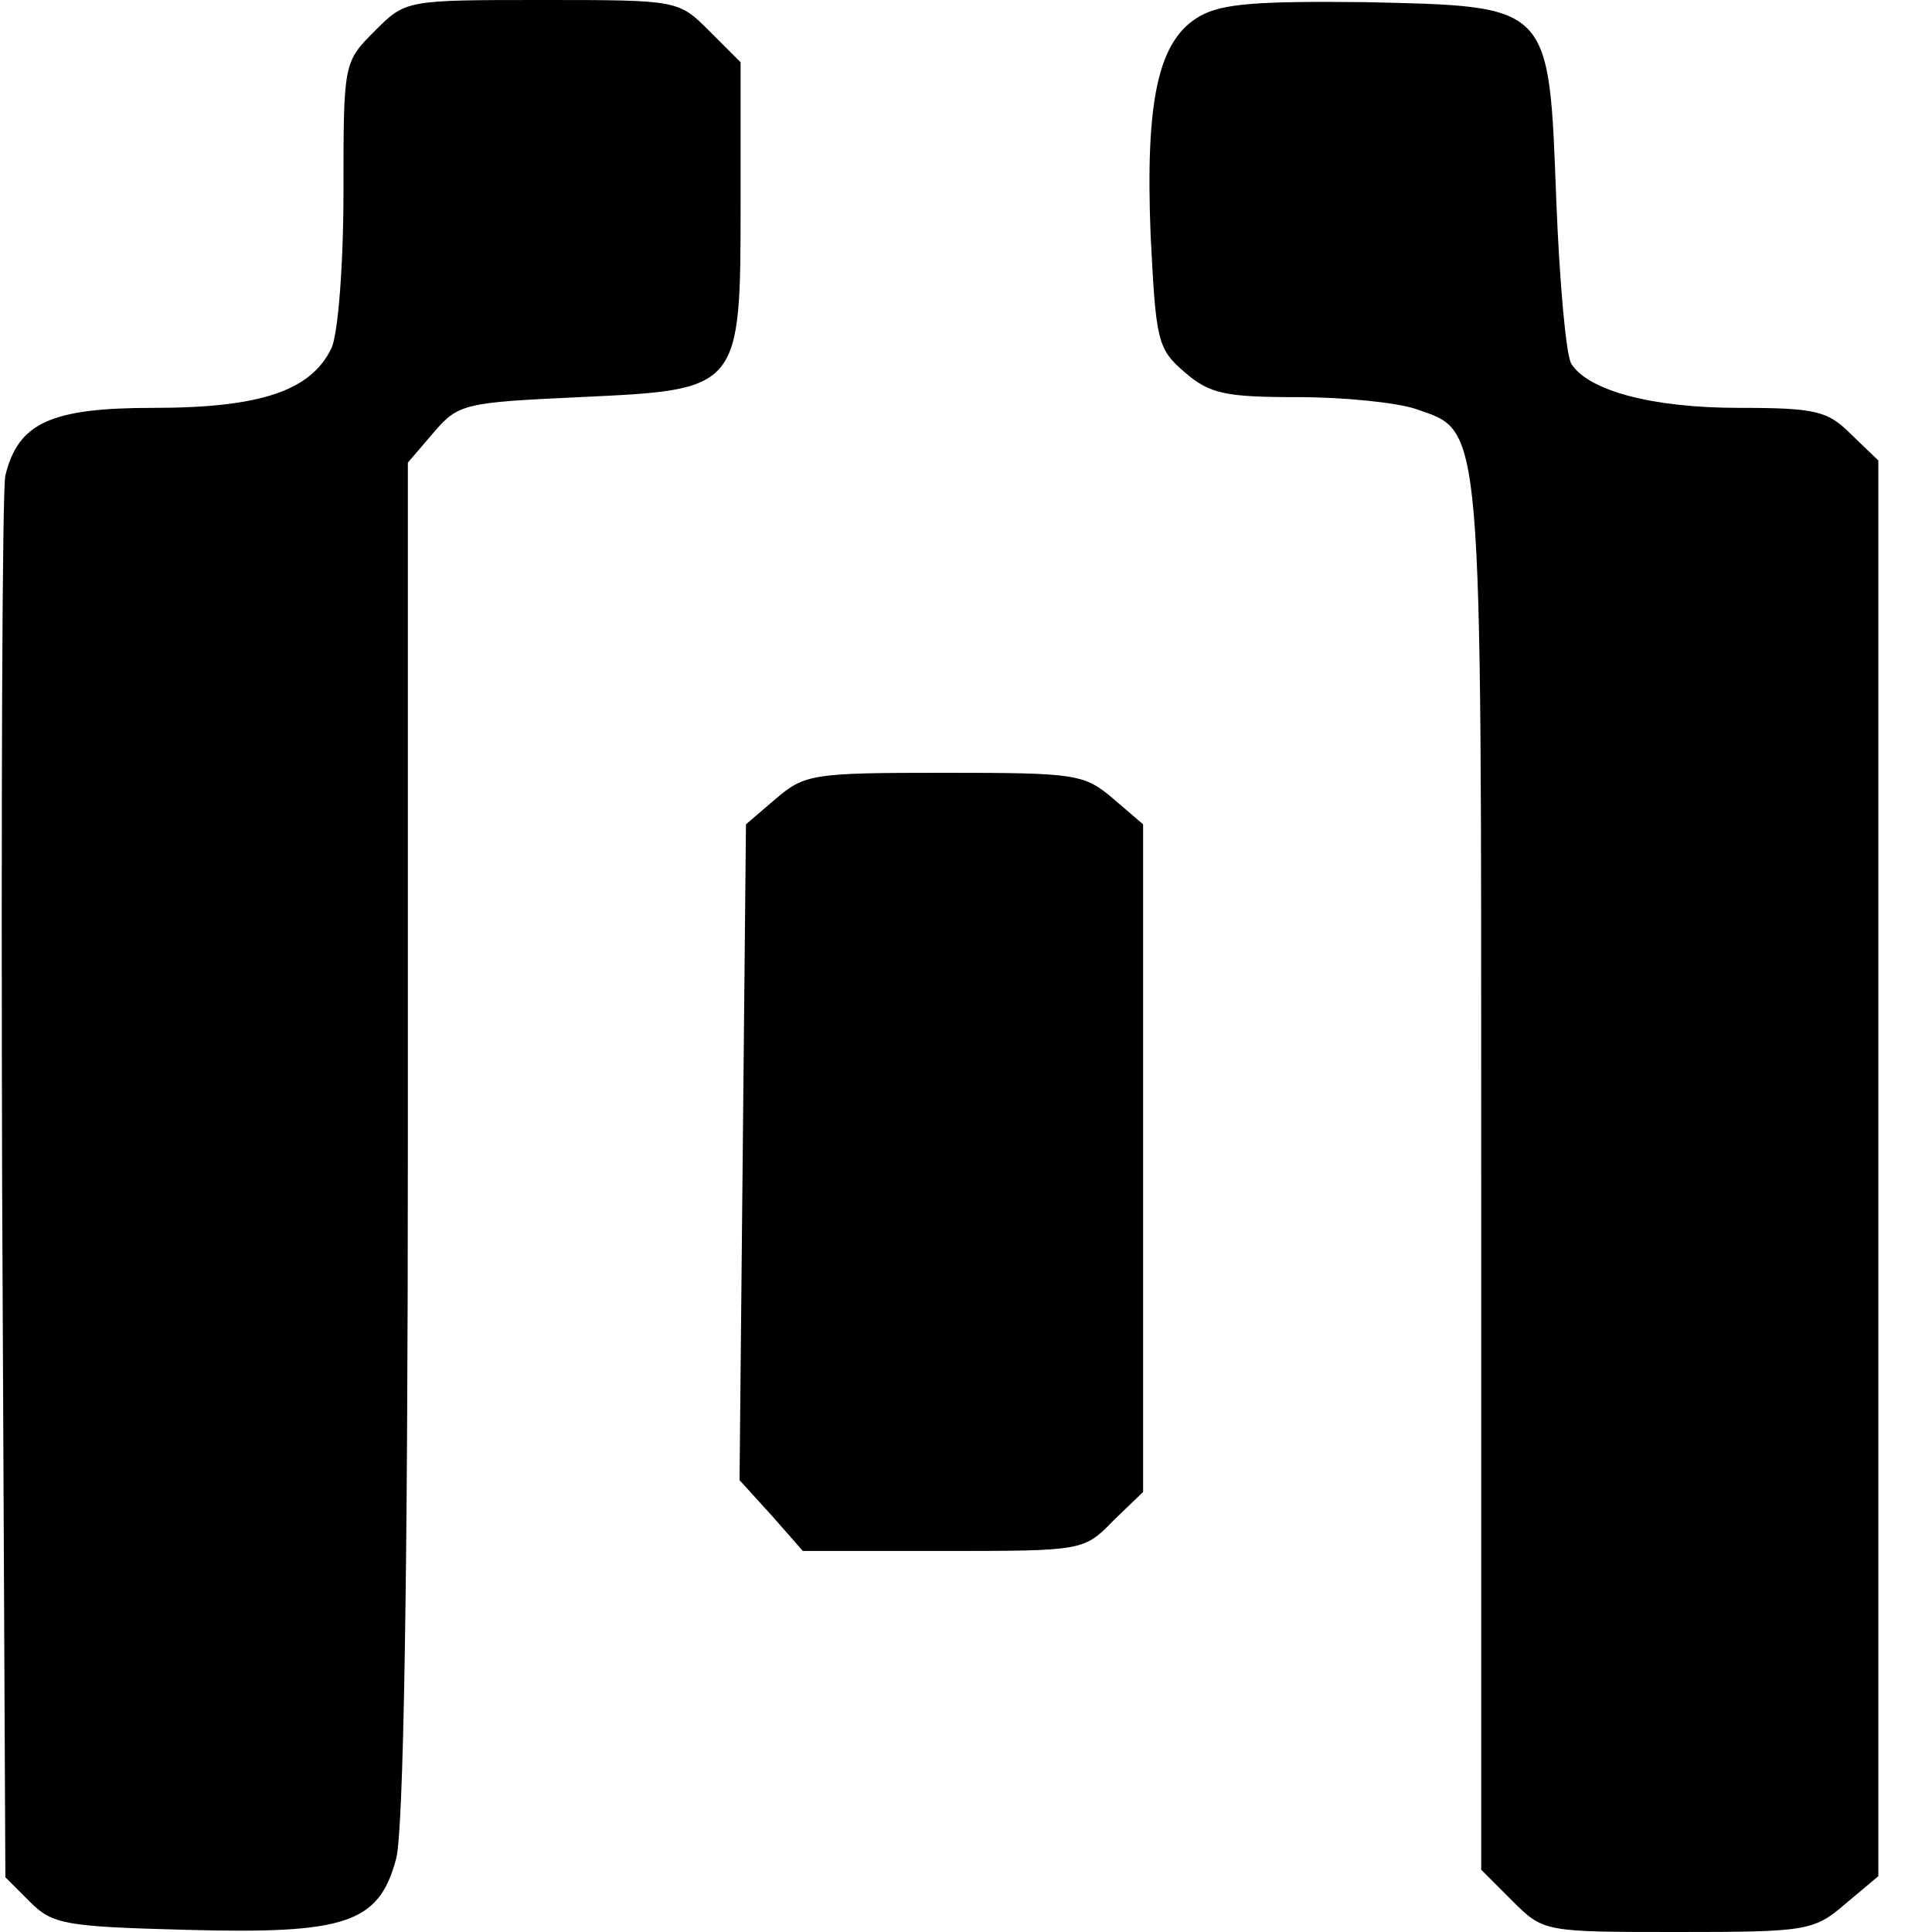
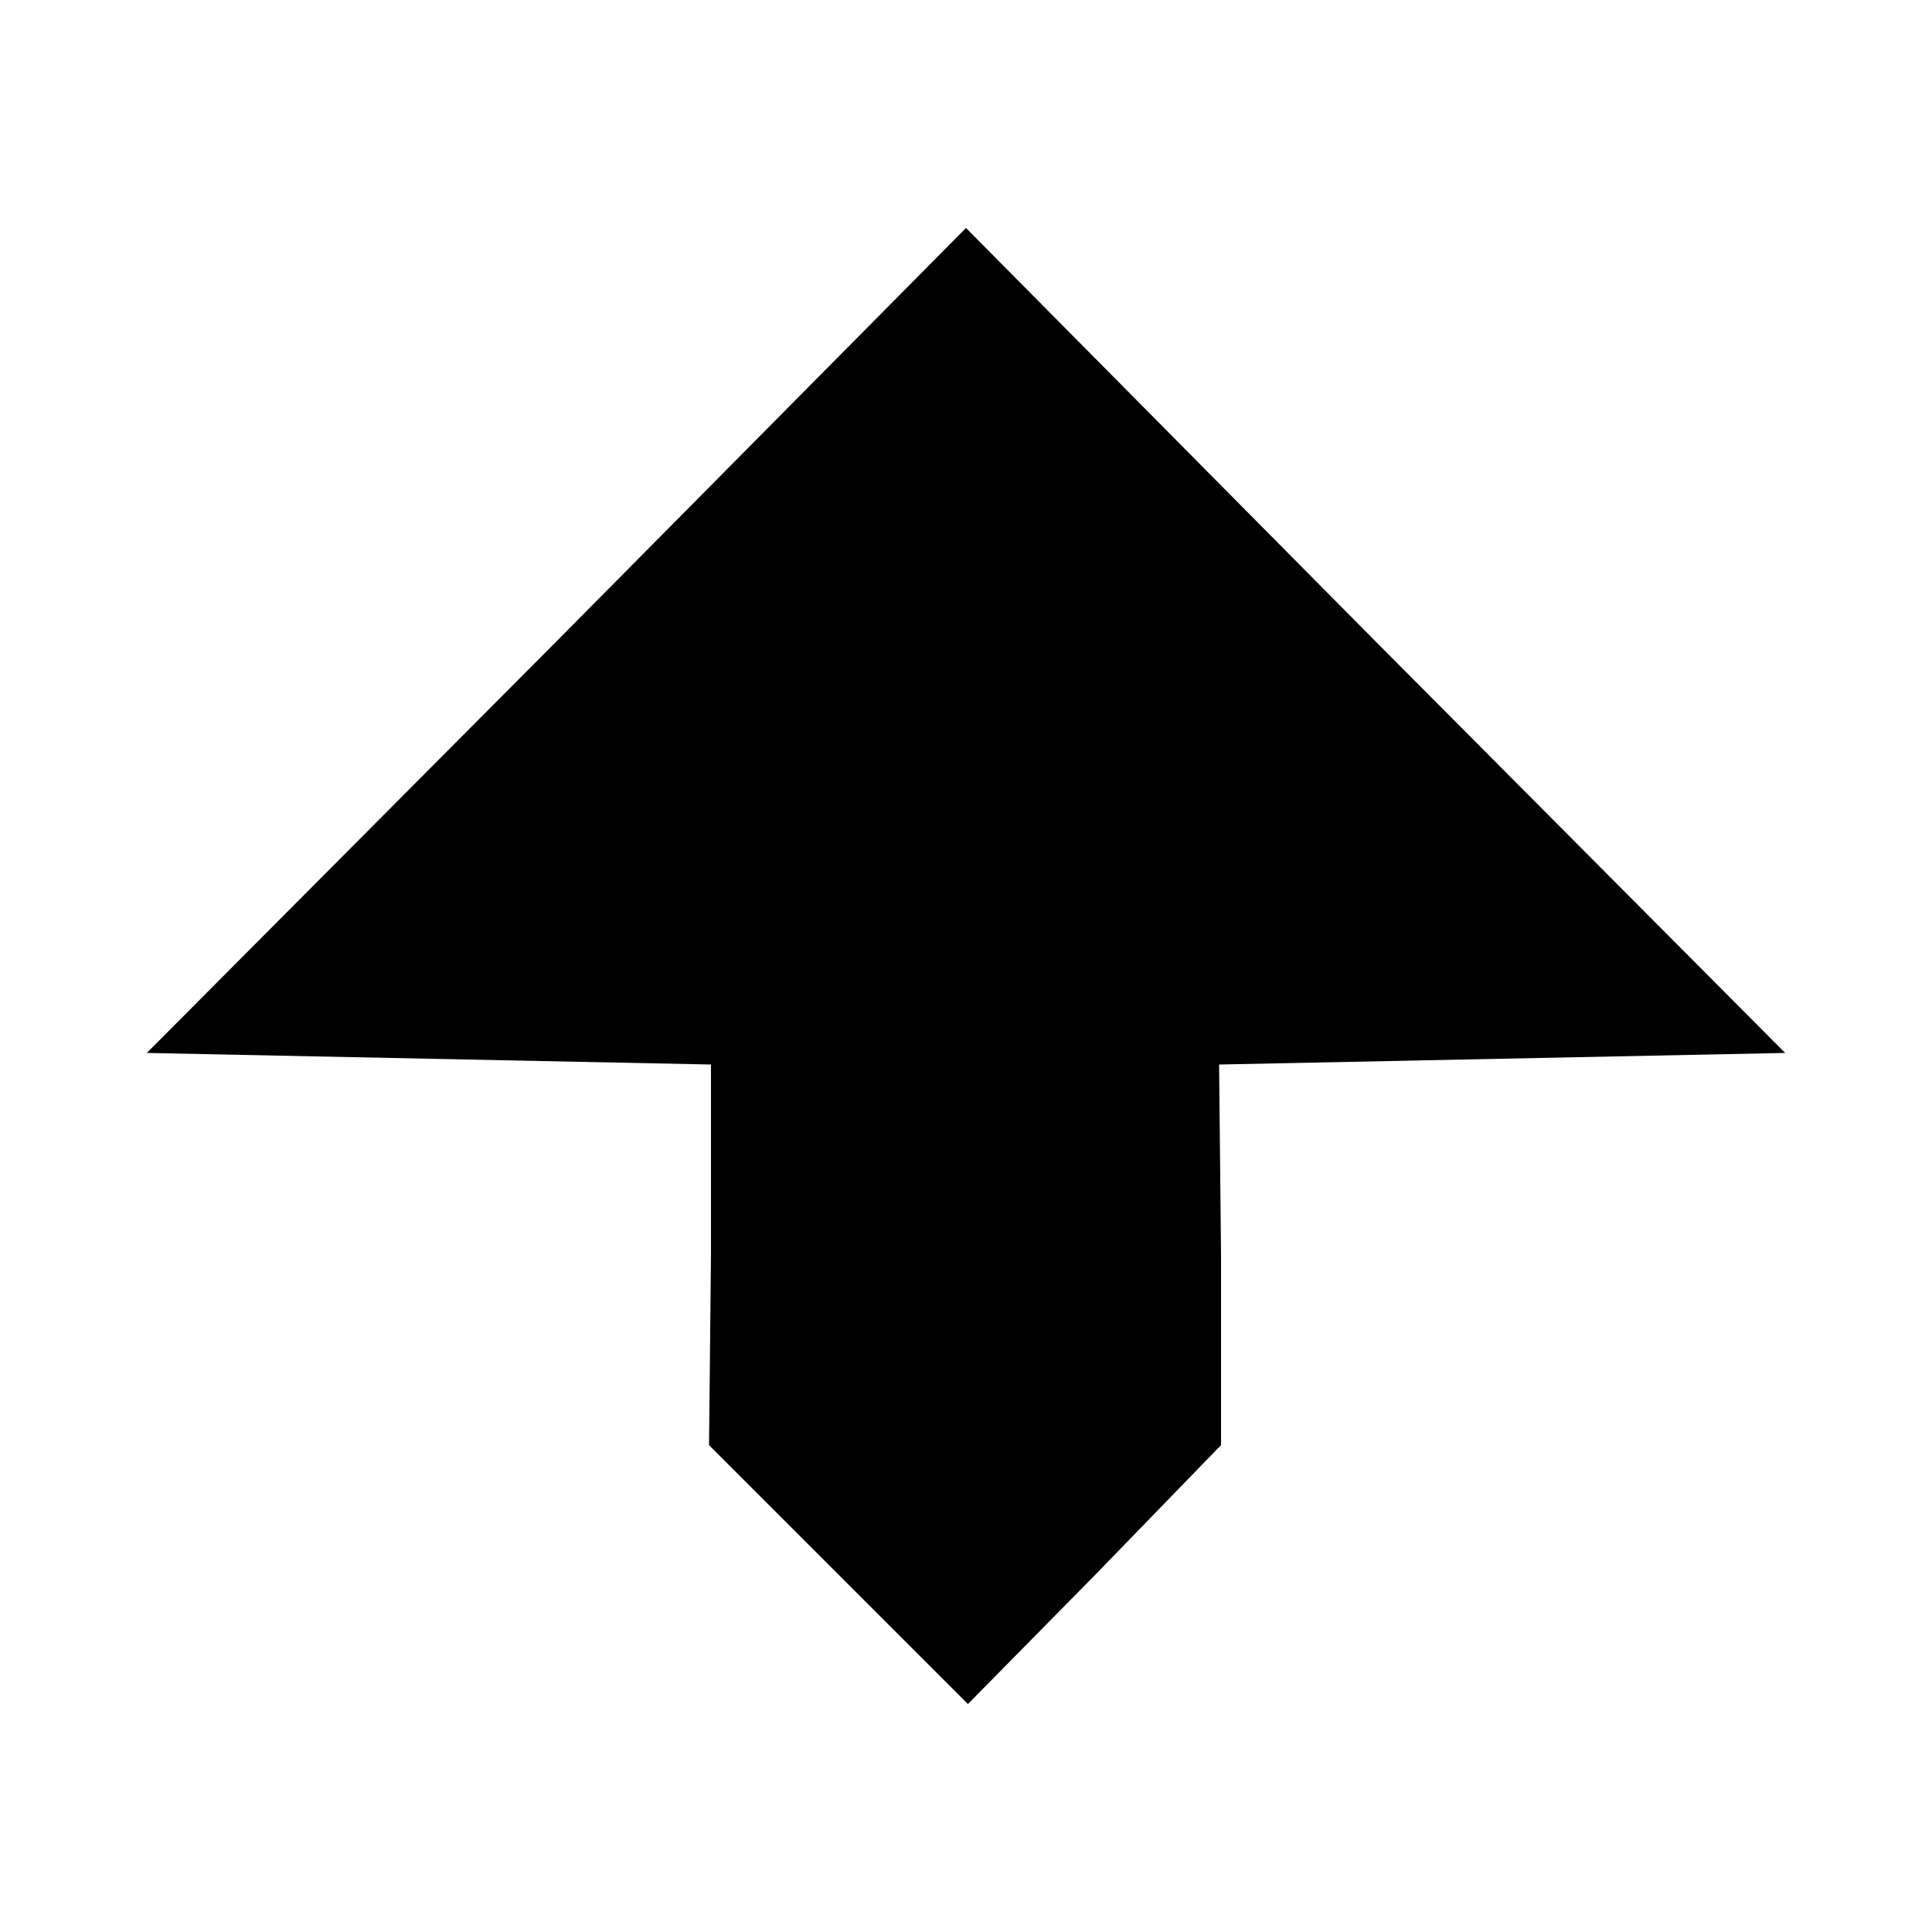
- <svg xmlns="http://www.w3.org/2000/svg" version="1.0" viewBox="0 0 180 180">
-   <path d="M34.9 2.9c-2.9 2.9-2.9 3-2.9 15 0 6.8-.5 13.1-1.1 14.5-1.9 4-6.6 5.6-16.6 5.6C4.7 38 1.7 39.4.5 44.3.2 45.5.1 75.4.2 110.7l.3 64.2 2.3 2.3c2.1 2.1 3.3 2.3 14.6 2.6 14.8.4 17.9-.6 19.5-6.6.7-2.4 1.1-26.2 1.1-66.9V43.1l2.4-2.8c2.3-2.7 2.9-2.8 13.6-3.3 15-.7 15-.6 15-18.2v-13l-2.9-2.9C63.2 0 63.2 0 50.5 0S37.8 0 34.9 2.9zm76.9-1.4c-3.9 2.2-5.1 7.8-4.6 20.4.5 9.8.6 10.6 3.2 12.8 2.3 2 3.8 2.3 10.5 2.3 4.3 0 9.2.5 11 1.1 6.3 2.2 6.1.3 6.1 71.4v64.7l2.9 2.9c2.9 2.9 3 2.9 15.4 2.9 12 0 12.7-.1 15.6-2.6l3.1-2.6V42.9l-2.5-2.4c-2.2-2.2-3.2-2.5-10.5-2.5-8.1 0-14-1.6-15.6-4.1-.5-.8-1.1-7.6-1.4-15.1C144.3.3 144.6.6 127.2.2c-9.8-.1-13.3.1-15.4 1.3zM72.3 74.4l-2.8 2.4-.3 30.6-.3 30.5 3 3.3 2.9 3.3h13.1c12.9 0 13.1 0 15.8-2.8l2.8-2.7V76.8l-2.8-2.4C101 72.1 100.2 72 88 72s-13 .1-15.7 2.4z" />
+ <svg xmlns="http://www.w3.org/2000/svg" version="1.0" width="100pt" height="100pt" viewBox="0 0 100 100" preserveAspectRatio="xMidYMid meet">
+   <g transform="translate(0,100) scale(0.1,-0.1)" fill="#000000" stroke="none">
+     <path d="M288 668 l-212 -213 146 -3 146 -3 0 -98 -1 -99 67 -67 67 -67 66 67 65 67 0 99 -1 98 146 3 147 3 -212 213 -212 214 -212 -214z" />
+   </g>
</svg>
